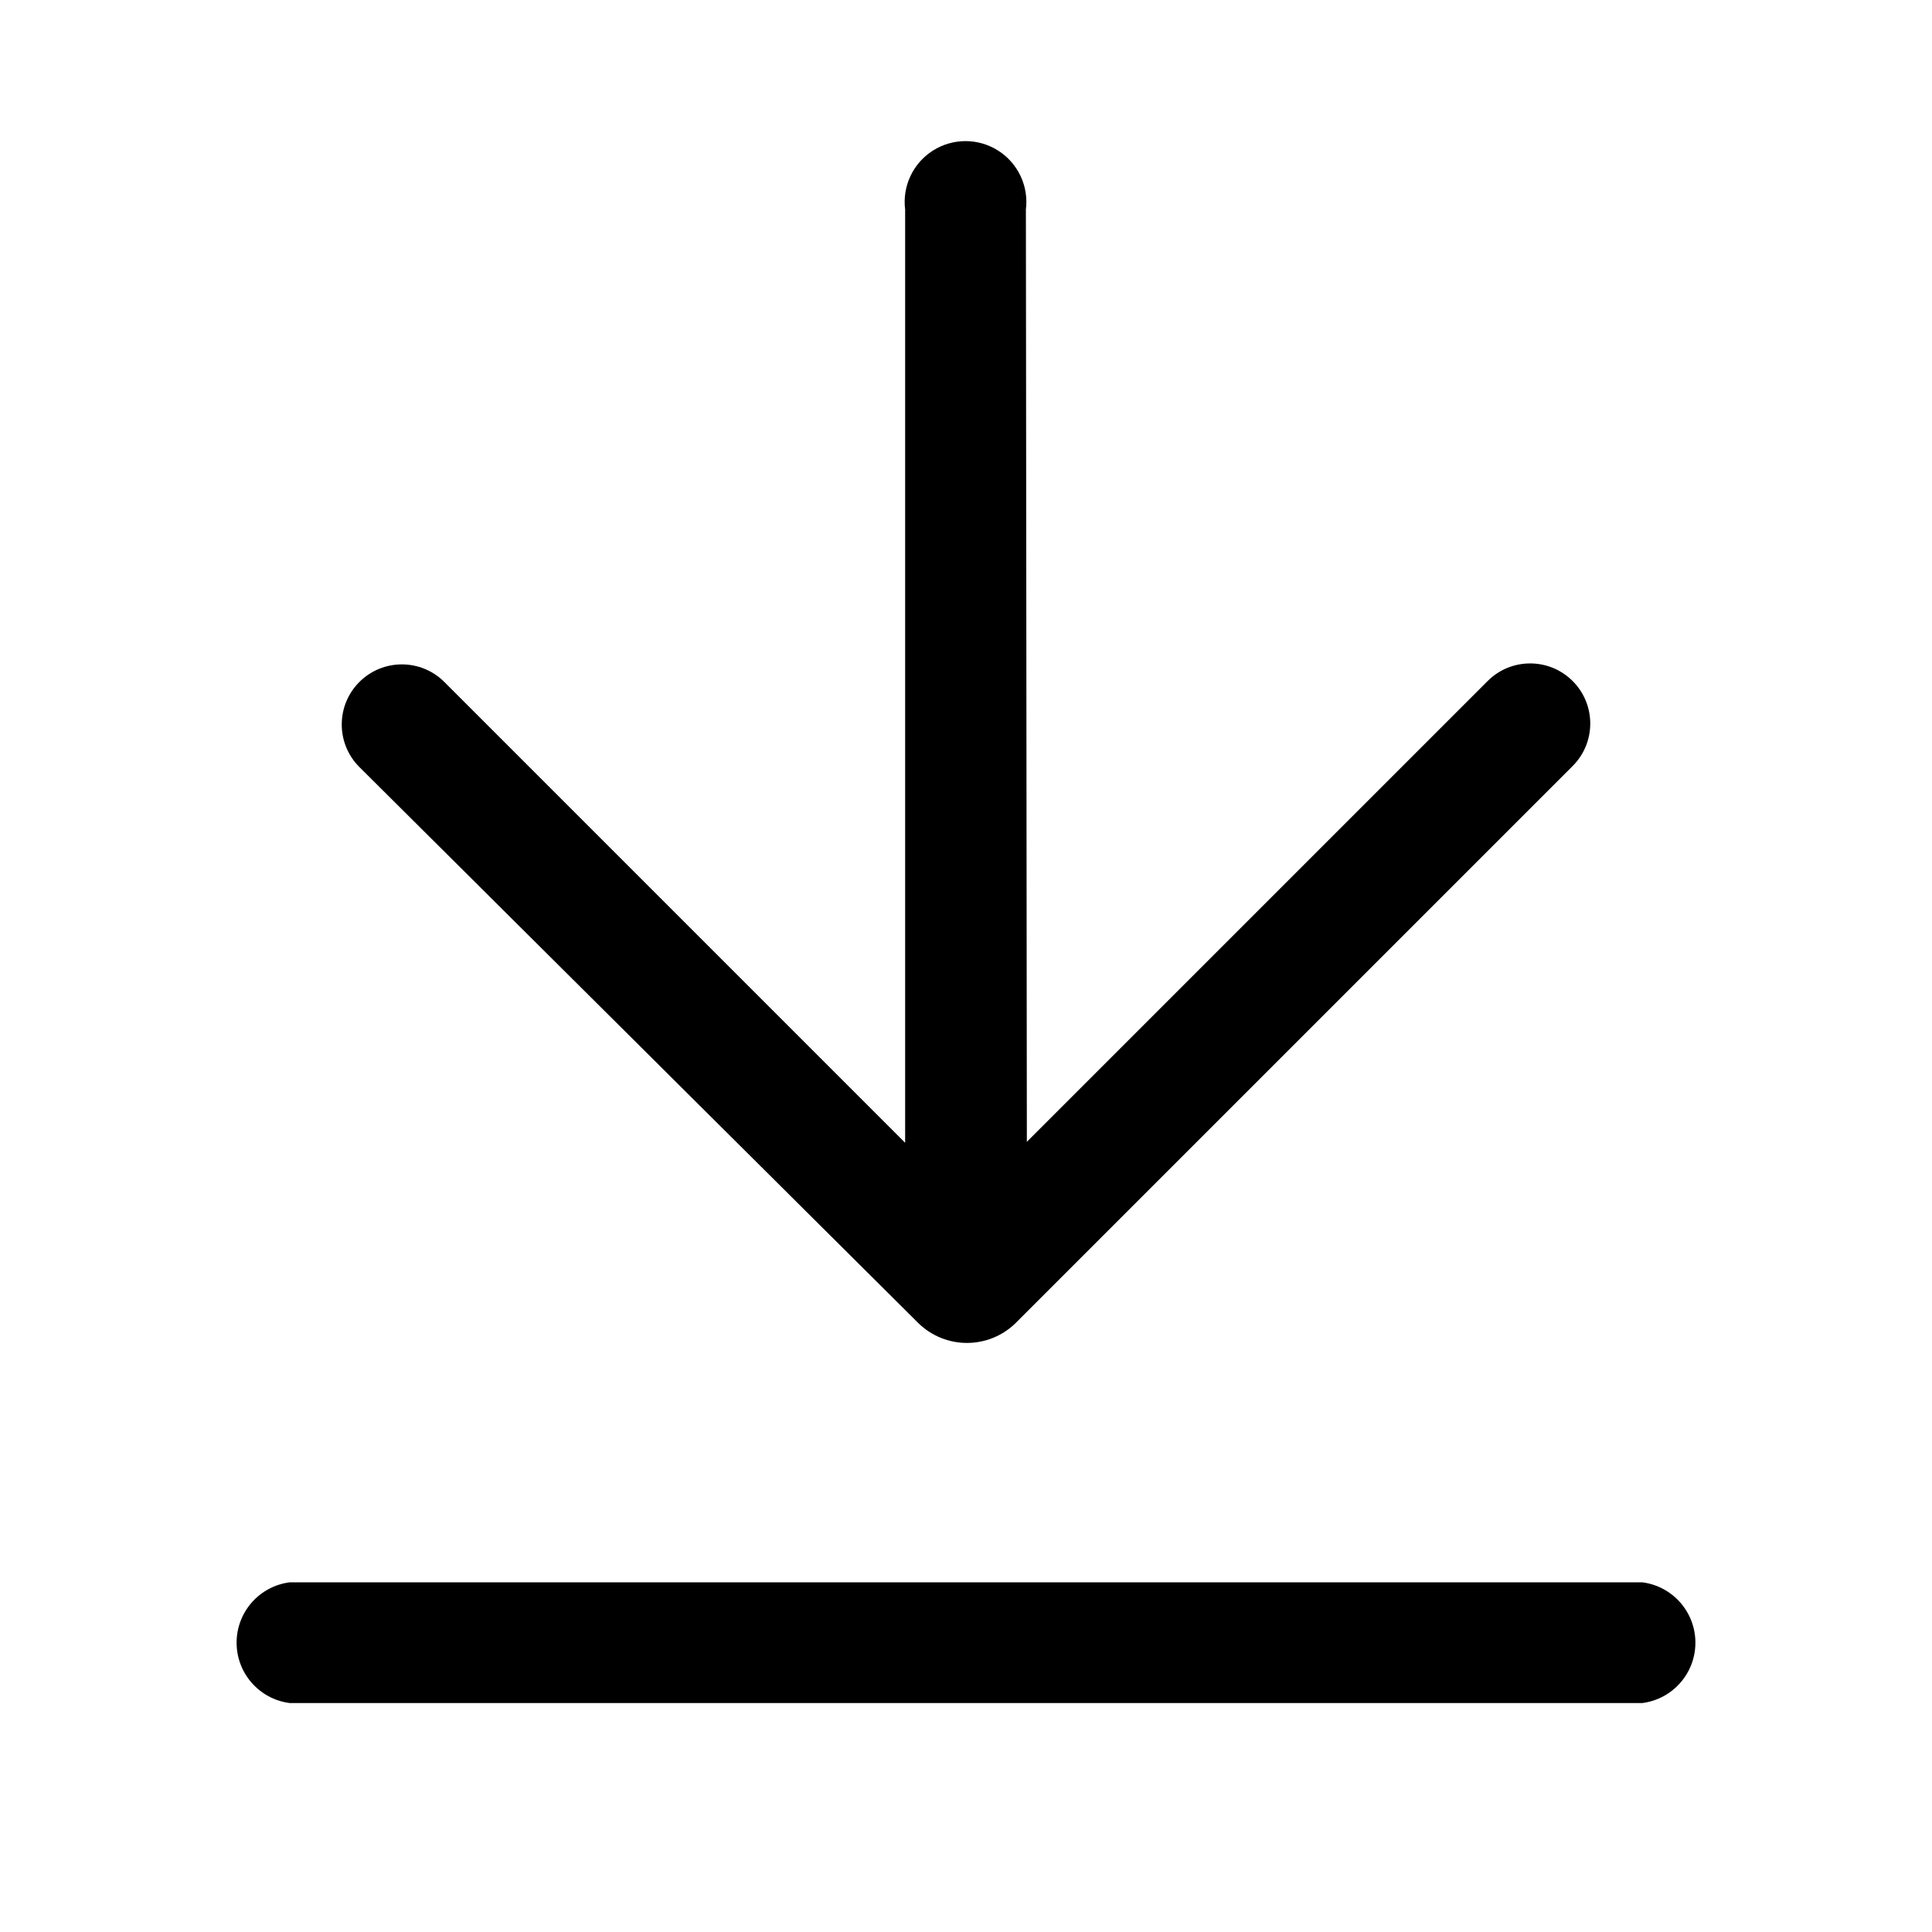
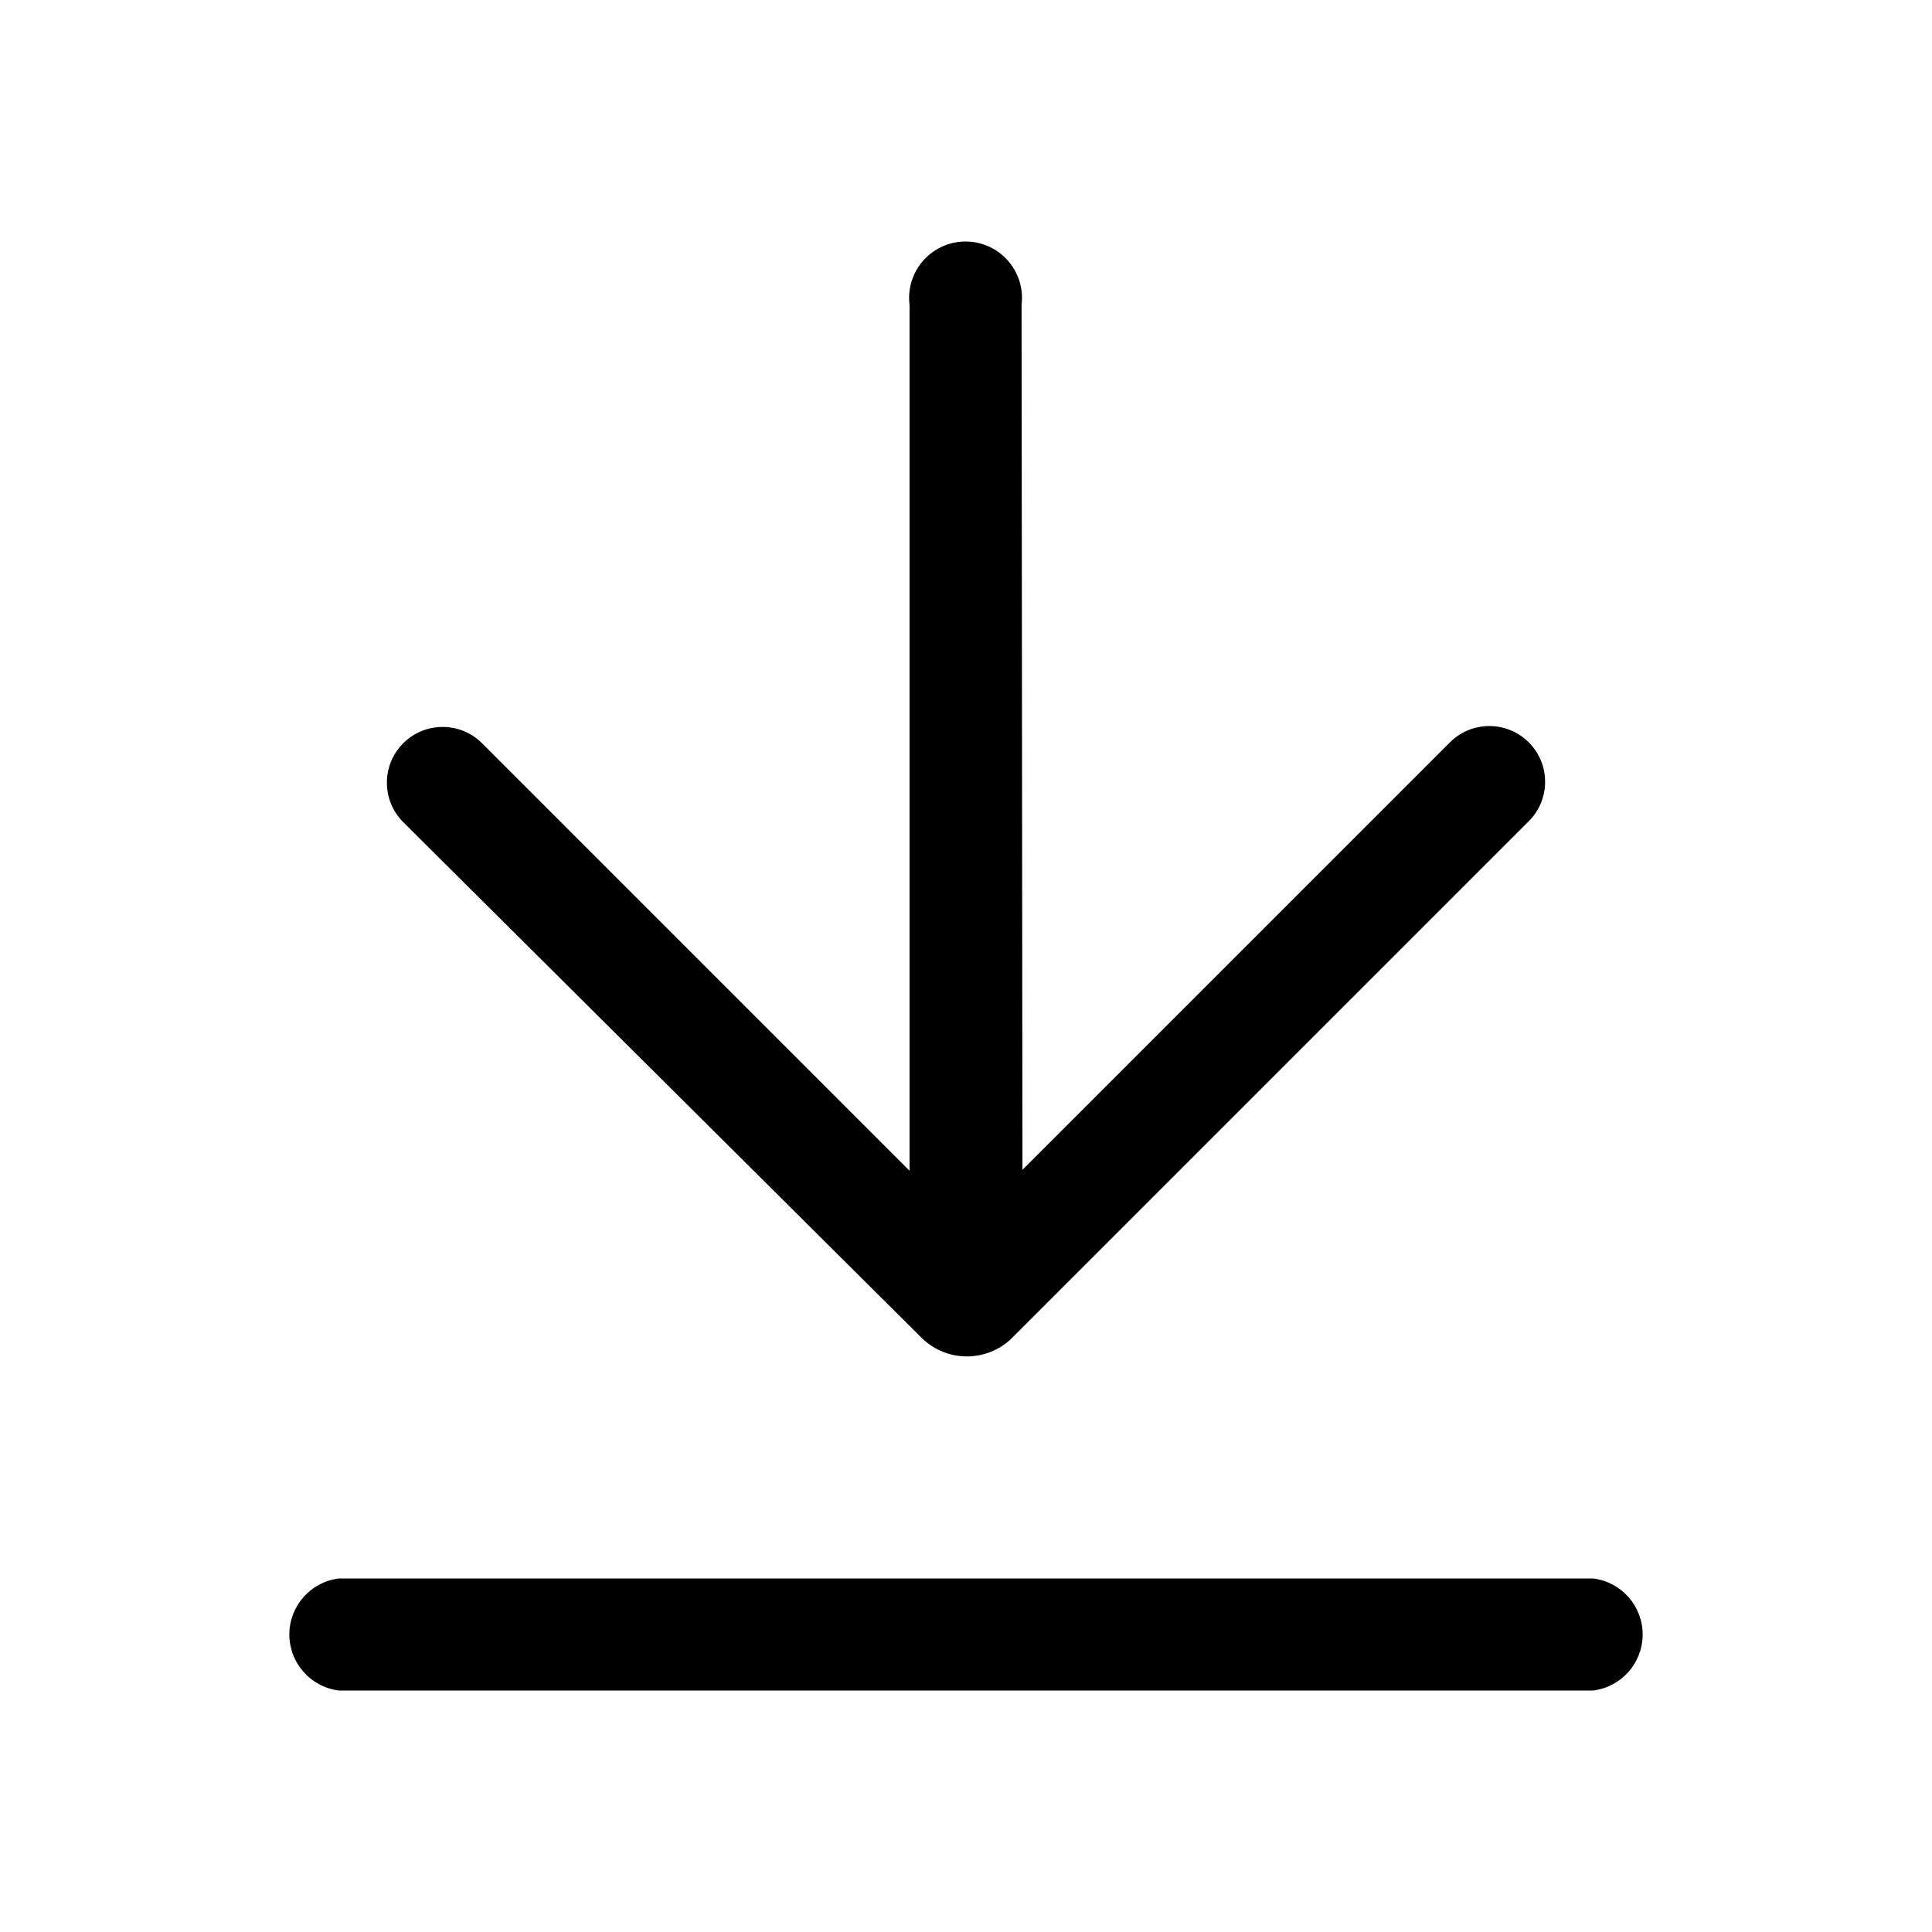
- <svg xmlns="http://www.w3.org/2000/svg" class="icon" viewBox="0 0 1024 1024" width="200" height="200">
-   <path d="M544.256 605.184L788.48 360.96a31.744 31.744 0 0 1 45.056 45.056L538.112 701.44a36.864 36.864 0 0 1-51.2 0L190.464 406.528a31.744 31.744 0 1 1 45.056-45.056l244.224 244.224V111.104a32.256 32.256 0 1 1 64 0zM153.6 902.656a32.256 32.256 0 0 1 0-64h716.8a32.256 32.256 0 0 1 0 64z" />
+ <svg xmlns="http://www.w3.org/2000/svg" fill="currentColor" class="icon" viewBox="0 0 1024 1024">
+   <path d="M541.924 620.039L768.487 393.475A29.449 29.449 0 0 1 810.285 435.273L536.224 709.334A34.198 34.198 0 0 1 488.726 709.334L213.715 435.748A29.449 29.449 0 1 1 255.513 393.95L482.076 620.514V161.686A29.924 29.924 0 1 1 541.449 161.686ZM179.516 896A29.924 29.924 0 0 1 179.516 836.628H844.484A29.924 29.924 0 0 1 844.484 896Z" />
</svg>
